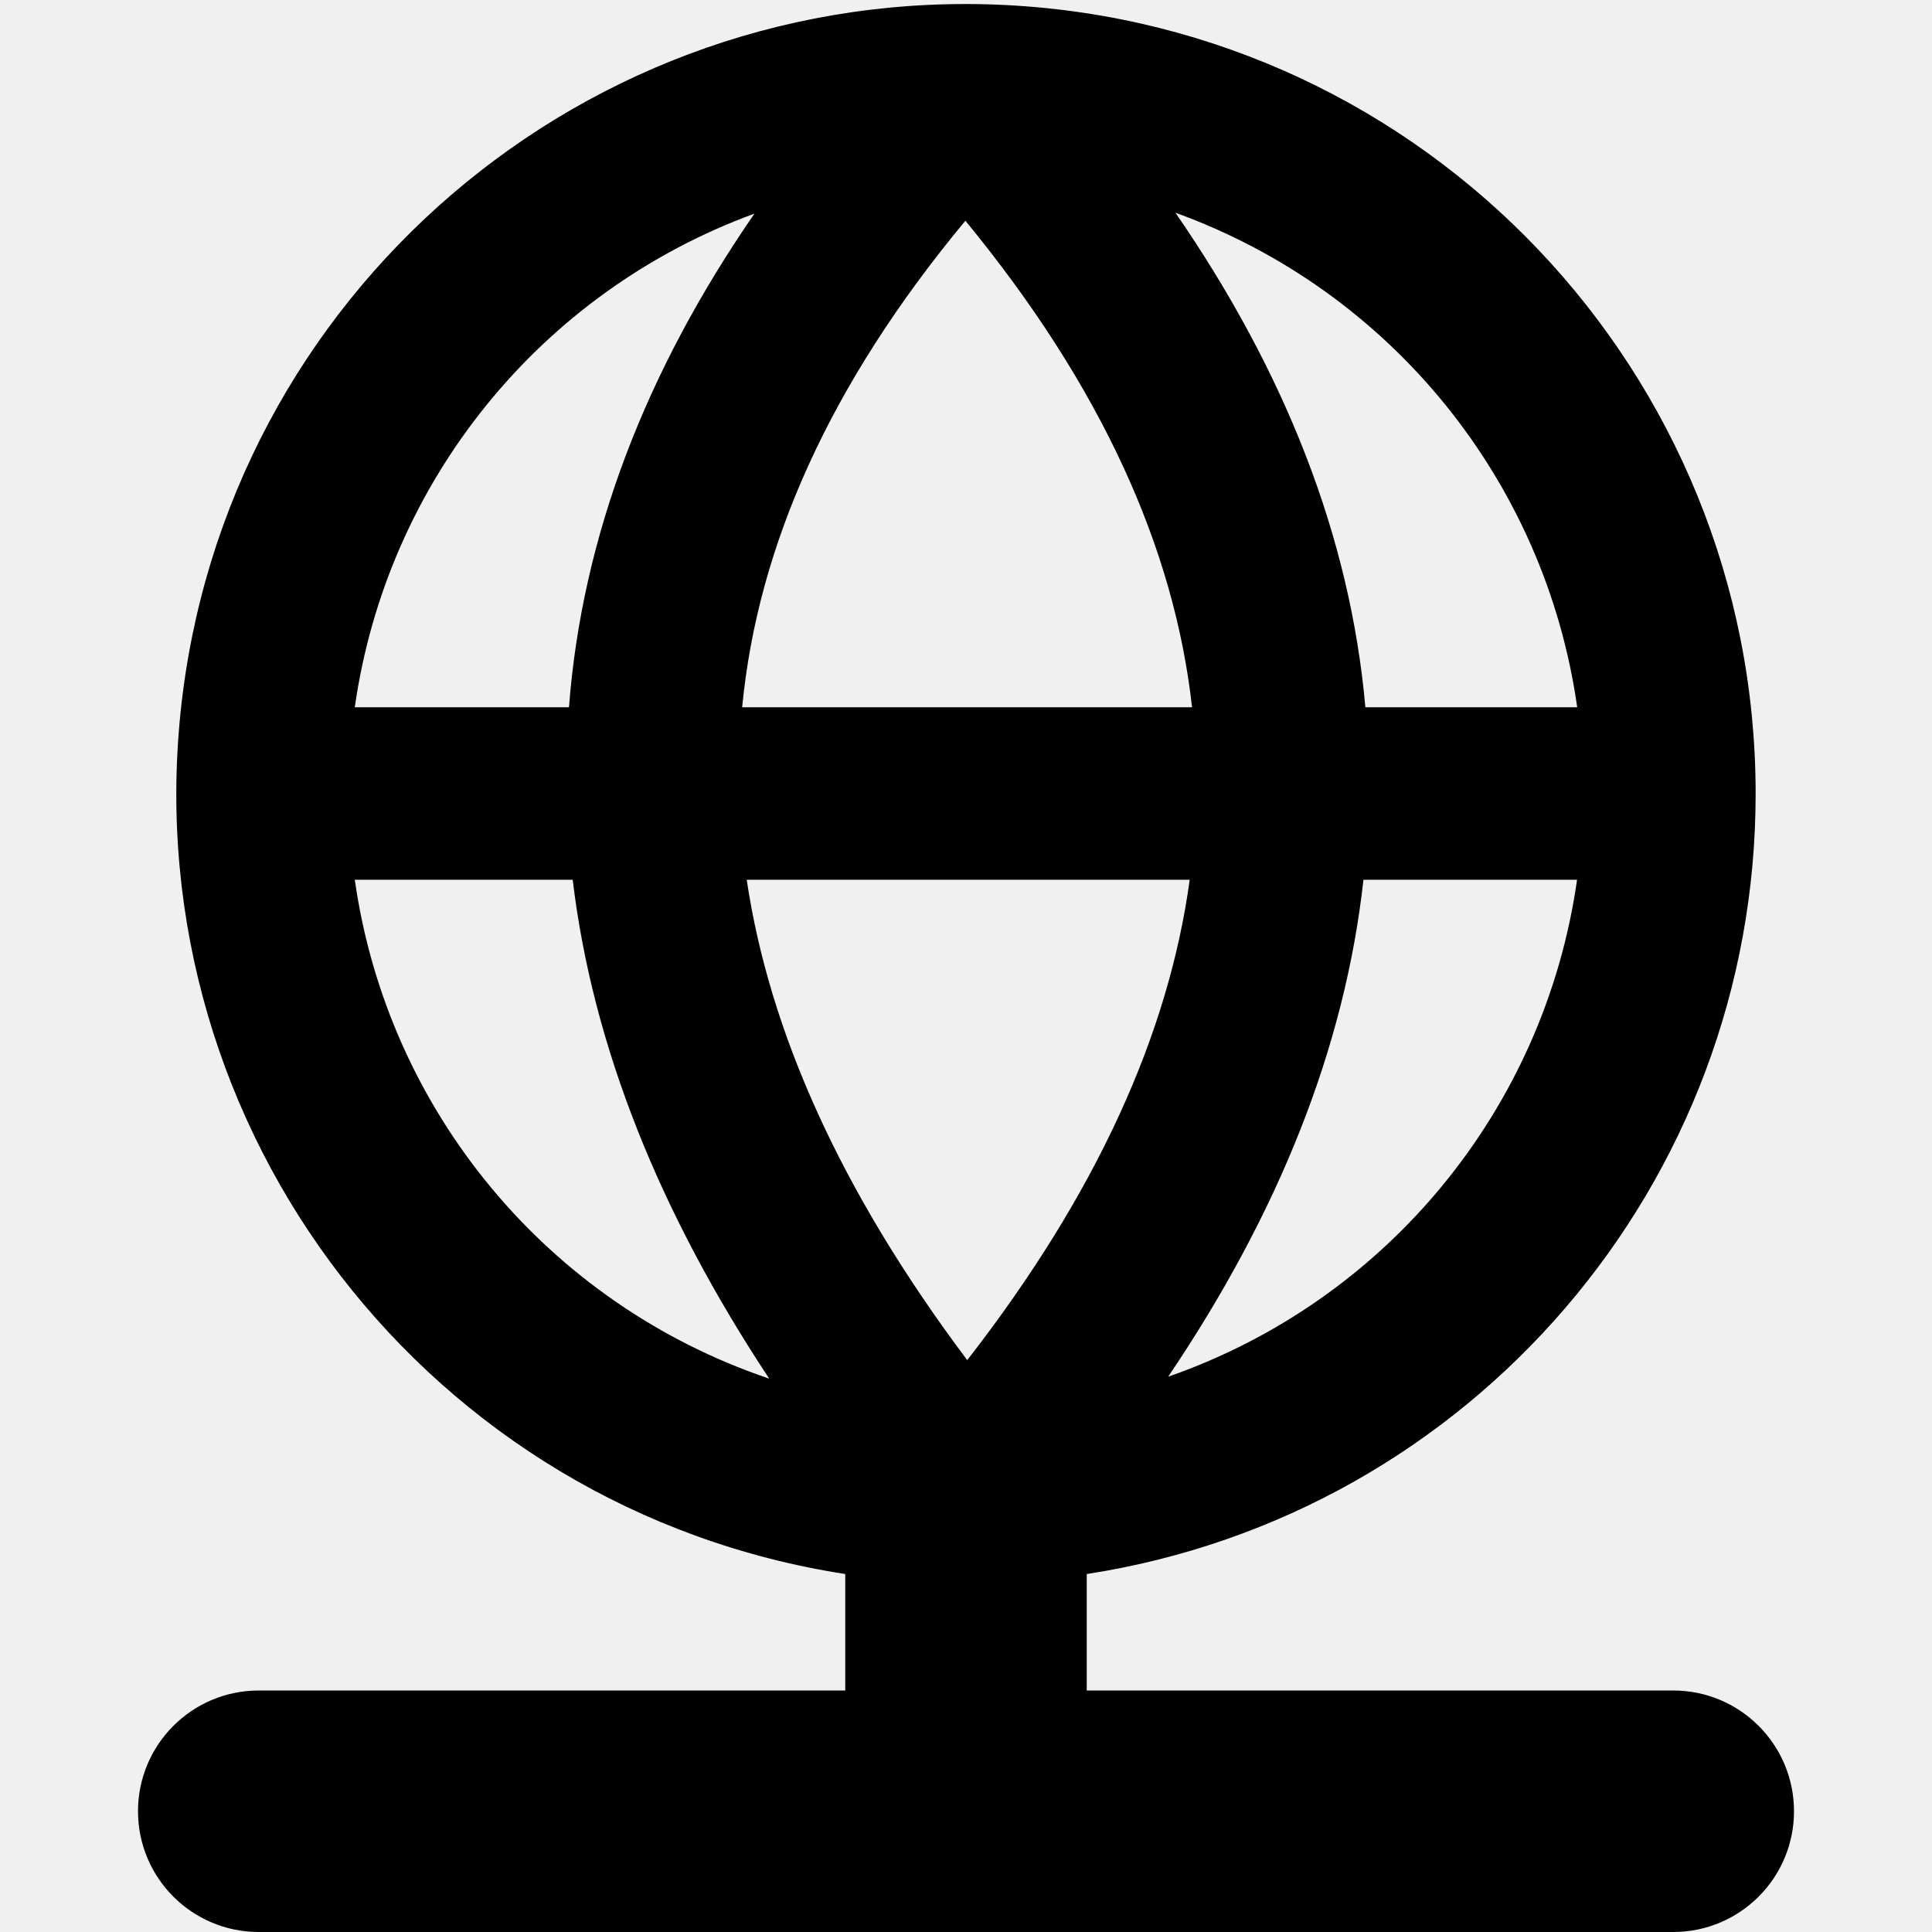
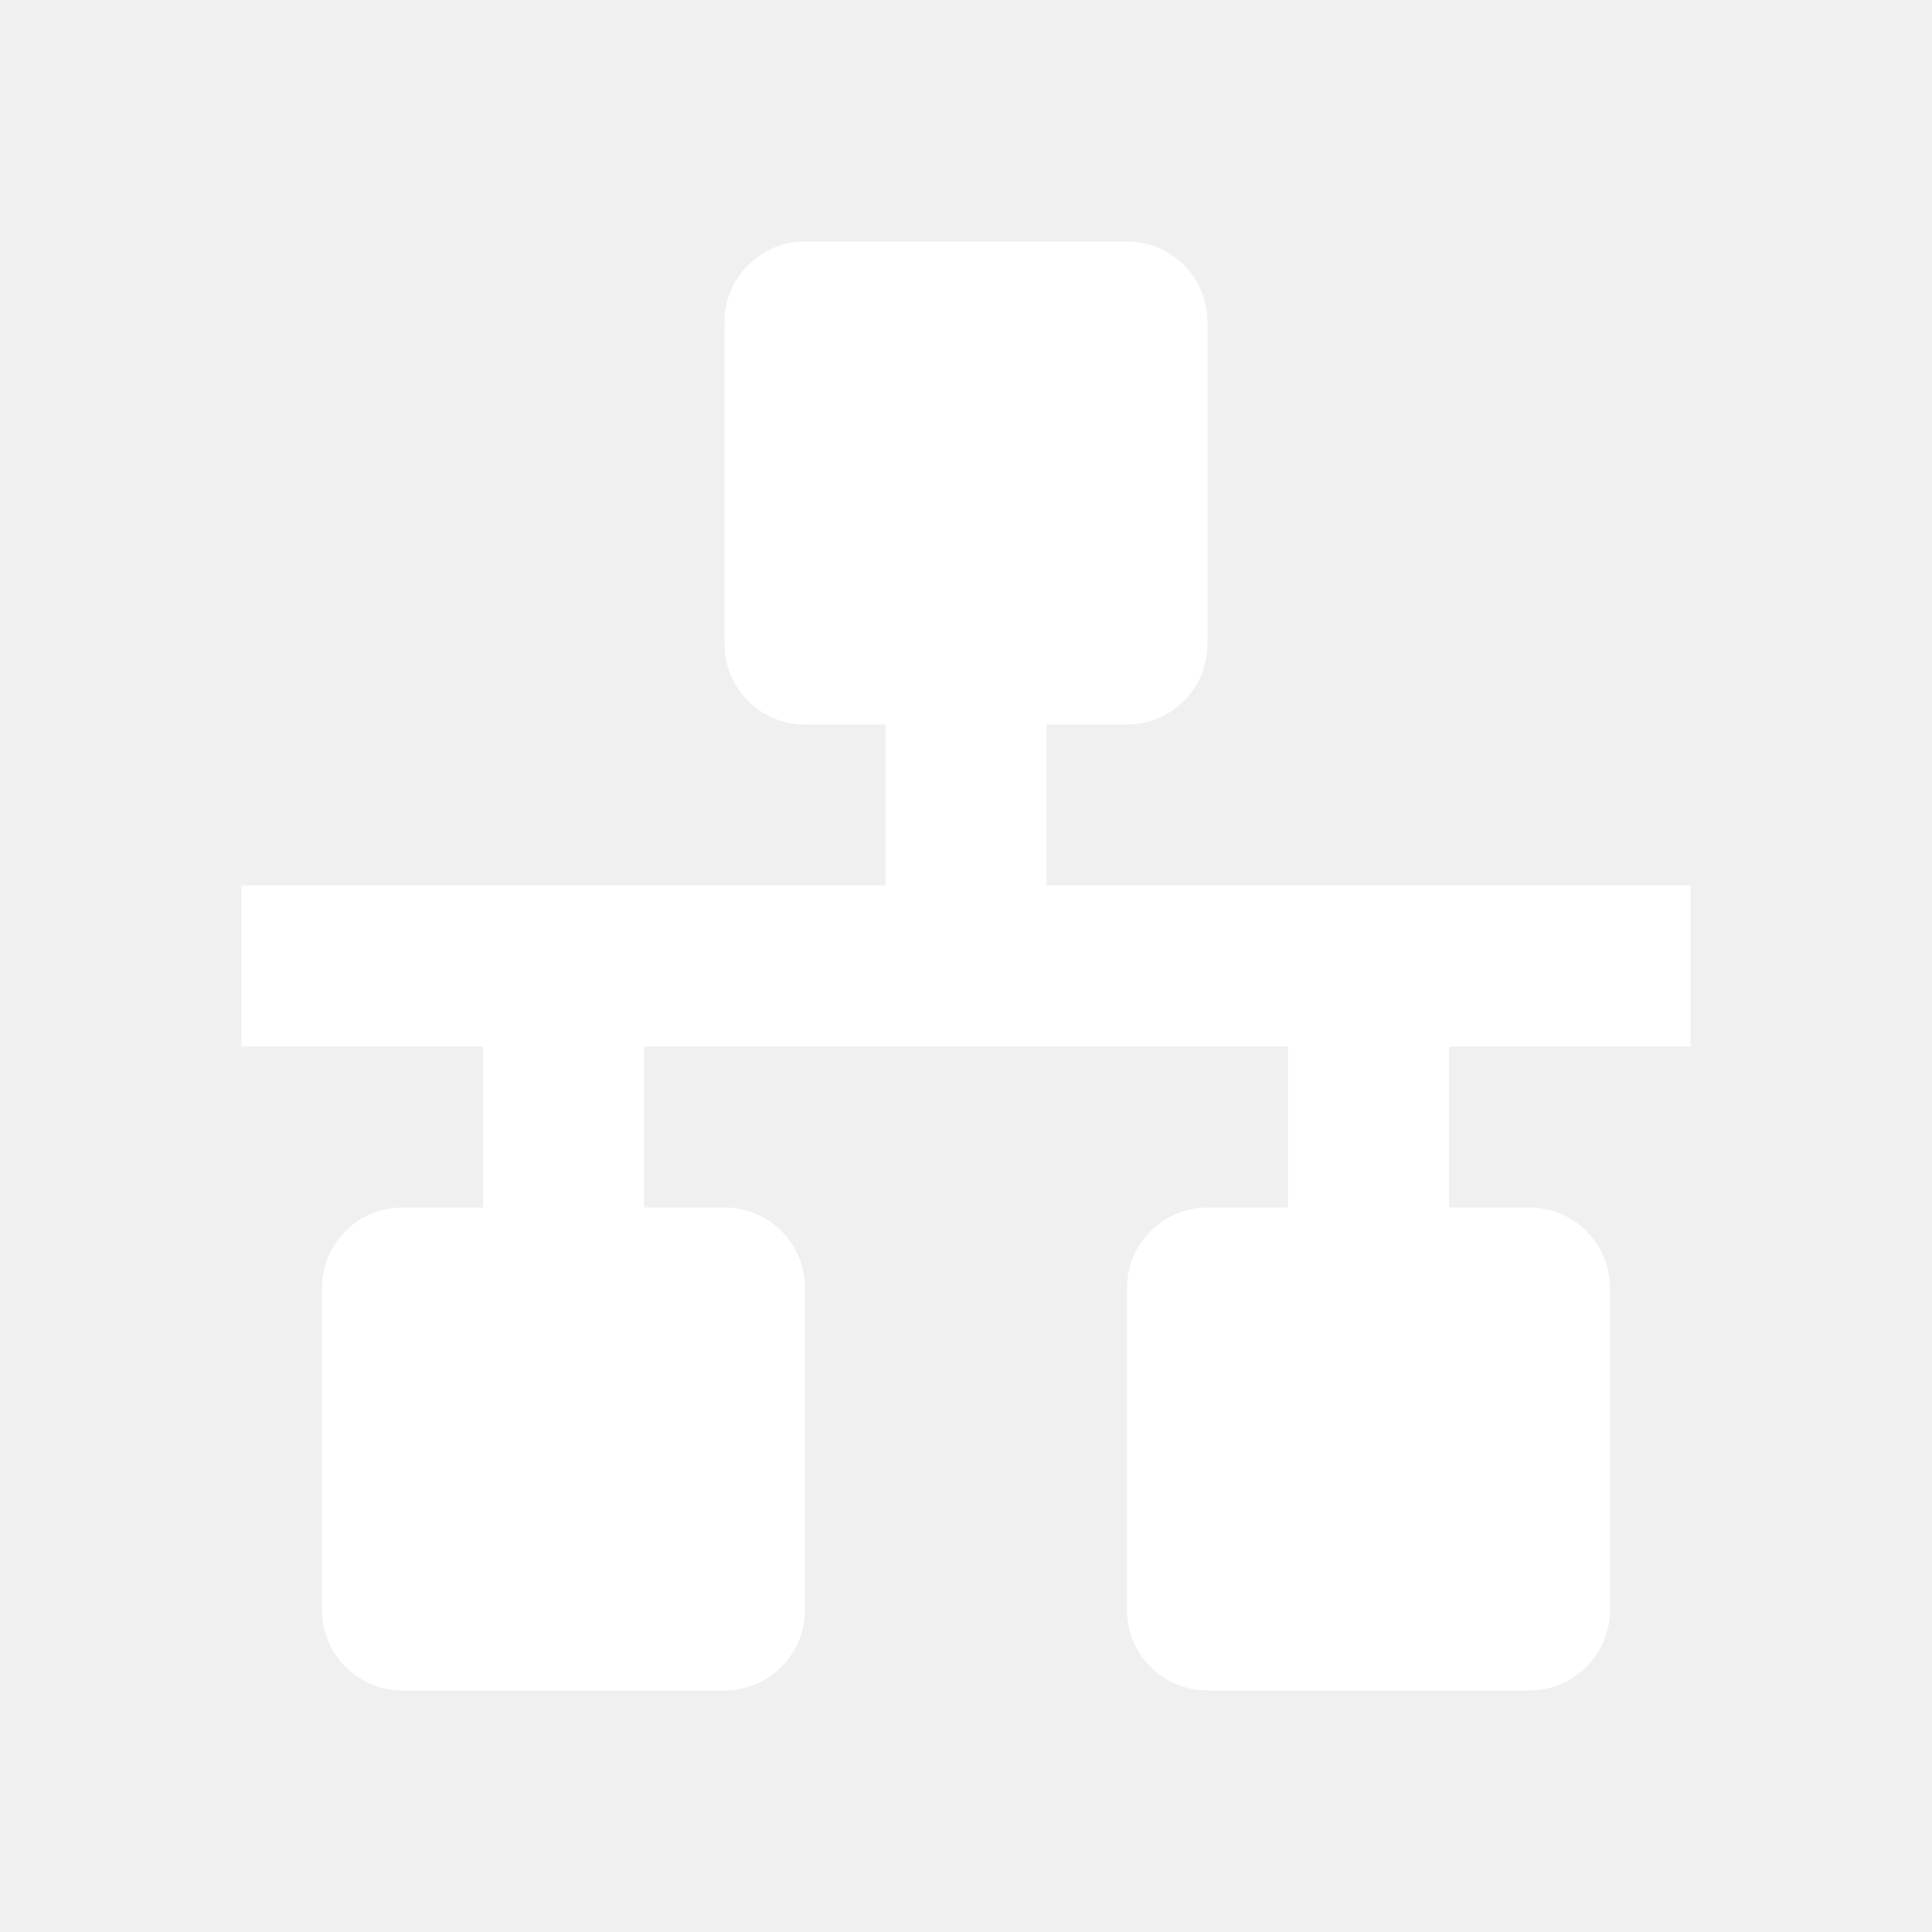
- <svg xmlns="http://www.w3.org/2000/svg" width="14" height="14" viewBox="0 0 14 14">
-   <path fill="currentColor" fill-rule="evenodd" d="M12.722 5.75a5.722 5.722 0 1 0-6.597 5.656v.844h-4.25a.875.875 0 1 0 0 1.75h10.25a.875.875 0 0 0 0-1.75h-4.25v-.844a5.72 5.72 0 0 0 4.847-5.656M8.518 1.542C9.316 2.7 9.785 3.895 9.894 5.125h1.535a4.48 4.48 0 0 0-2.91-3.583M6.996 1.6C7.98 2.797 8.51 3.972 8.638 5.125h-3.26c.112-1.171.637-2.345 1.618-3.526m1.625 4.776h-3.21c.164 1.1.68 2.258 1.598 3.481c.938-1.206 1.46-2.366 1.612-3.481m-6.05-1.25h1.552c.095-1.242.556-2.435 1.344-3.577a4.48 4.48 0 0 0-2.896 3.577M5.574 9.99c-.796-1.203-1.28-2.41-1.424-3.615H2.571A4.48 4.48 0 0 0 5.574 9.99M9.88 6.375c-.134 1.217-.616 2.418-1.415 3.601a4.48 4.48 0 0 0 2.963-3.601z" clip-rule="evenodd" />
+ <svg xmlns="http://www.w3.org/2000/svg" width="24" height="24" viewBox="0 0 24 24">
+   <path fill="#ffffff" d="M14 3a1 1 0 0 1 1 1v4a1 1 0 0 1-1 1h-1v2h8v2h-3v2h1a1 1 0 0 1 1 1v4a1 1 0 0 1-1 1h-4a1 1 0 0 1-1-1v-4a1 1 0 0 1 1-1h1v-2H8v2h1a1 1 0 0 1 1 1v4a1 1 0 0 1-1 1H5a1 1 0 0 1-1-1v-4l.005-.102A1 1 0 0 1 5 15h1v-2H3v-2h8V9h-1a1 1 0 0 1-1-1V4a1 1 0 0 1 1-1z" />
</svg>
